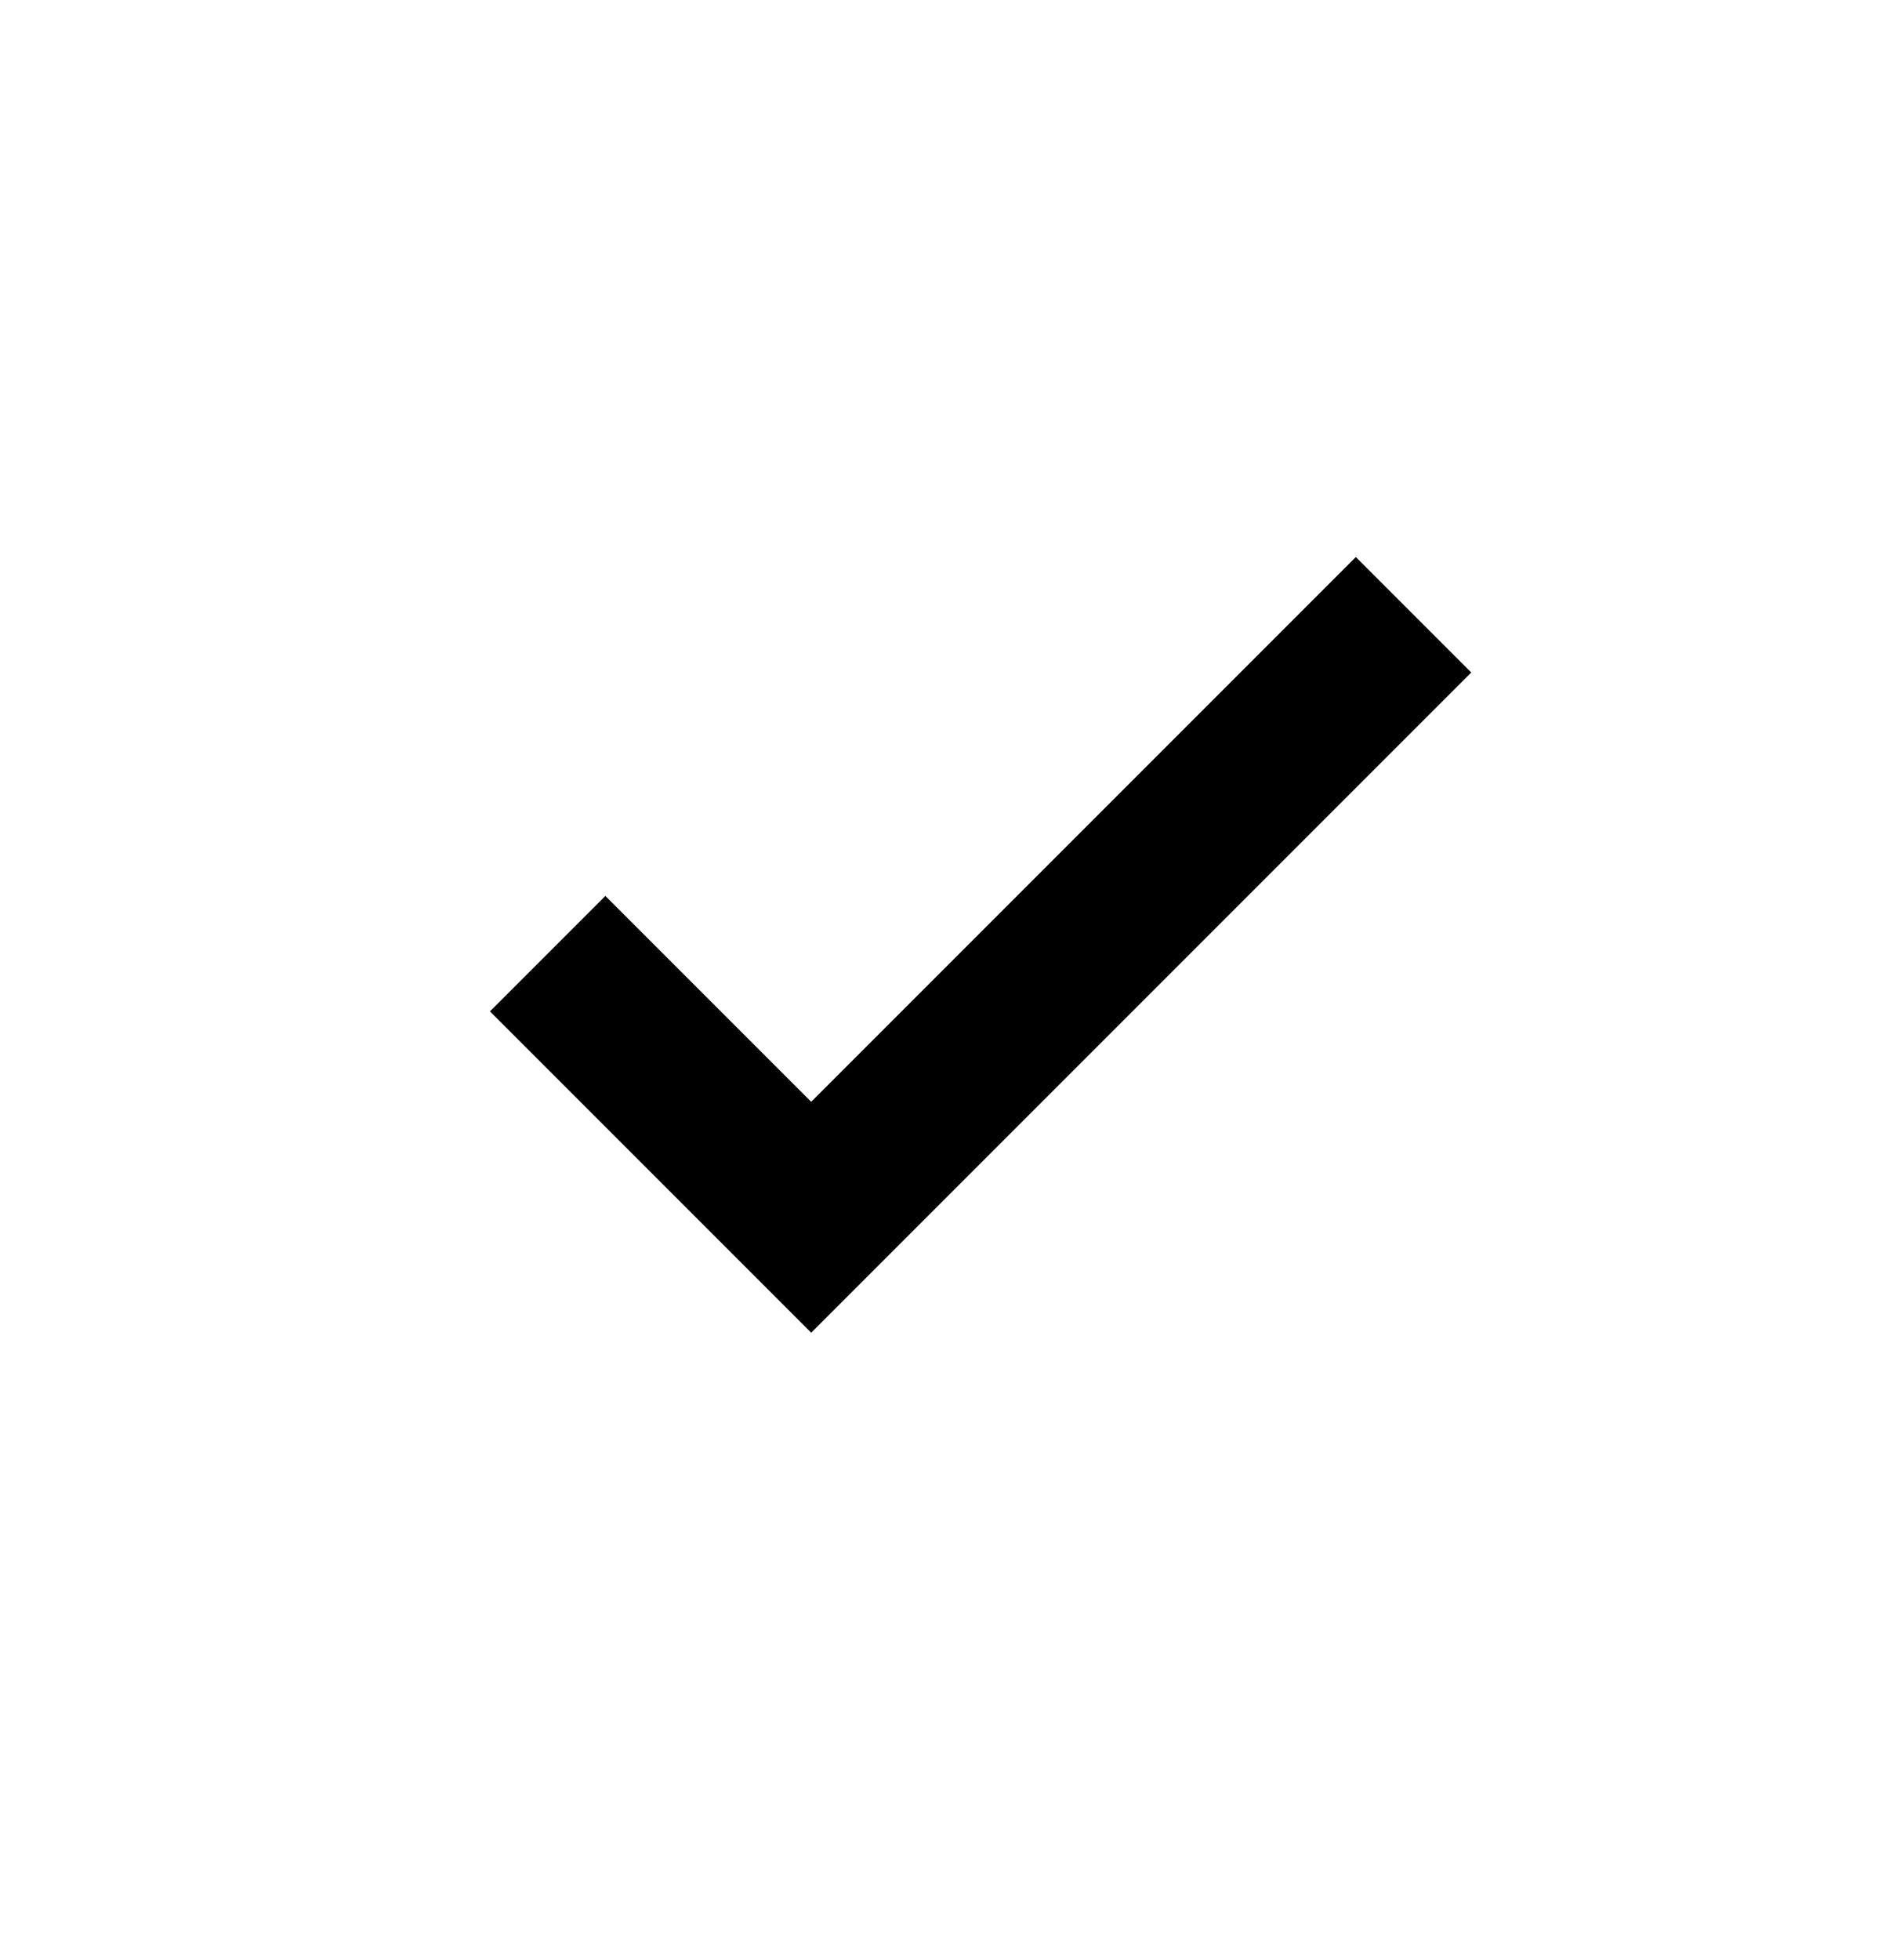
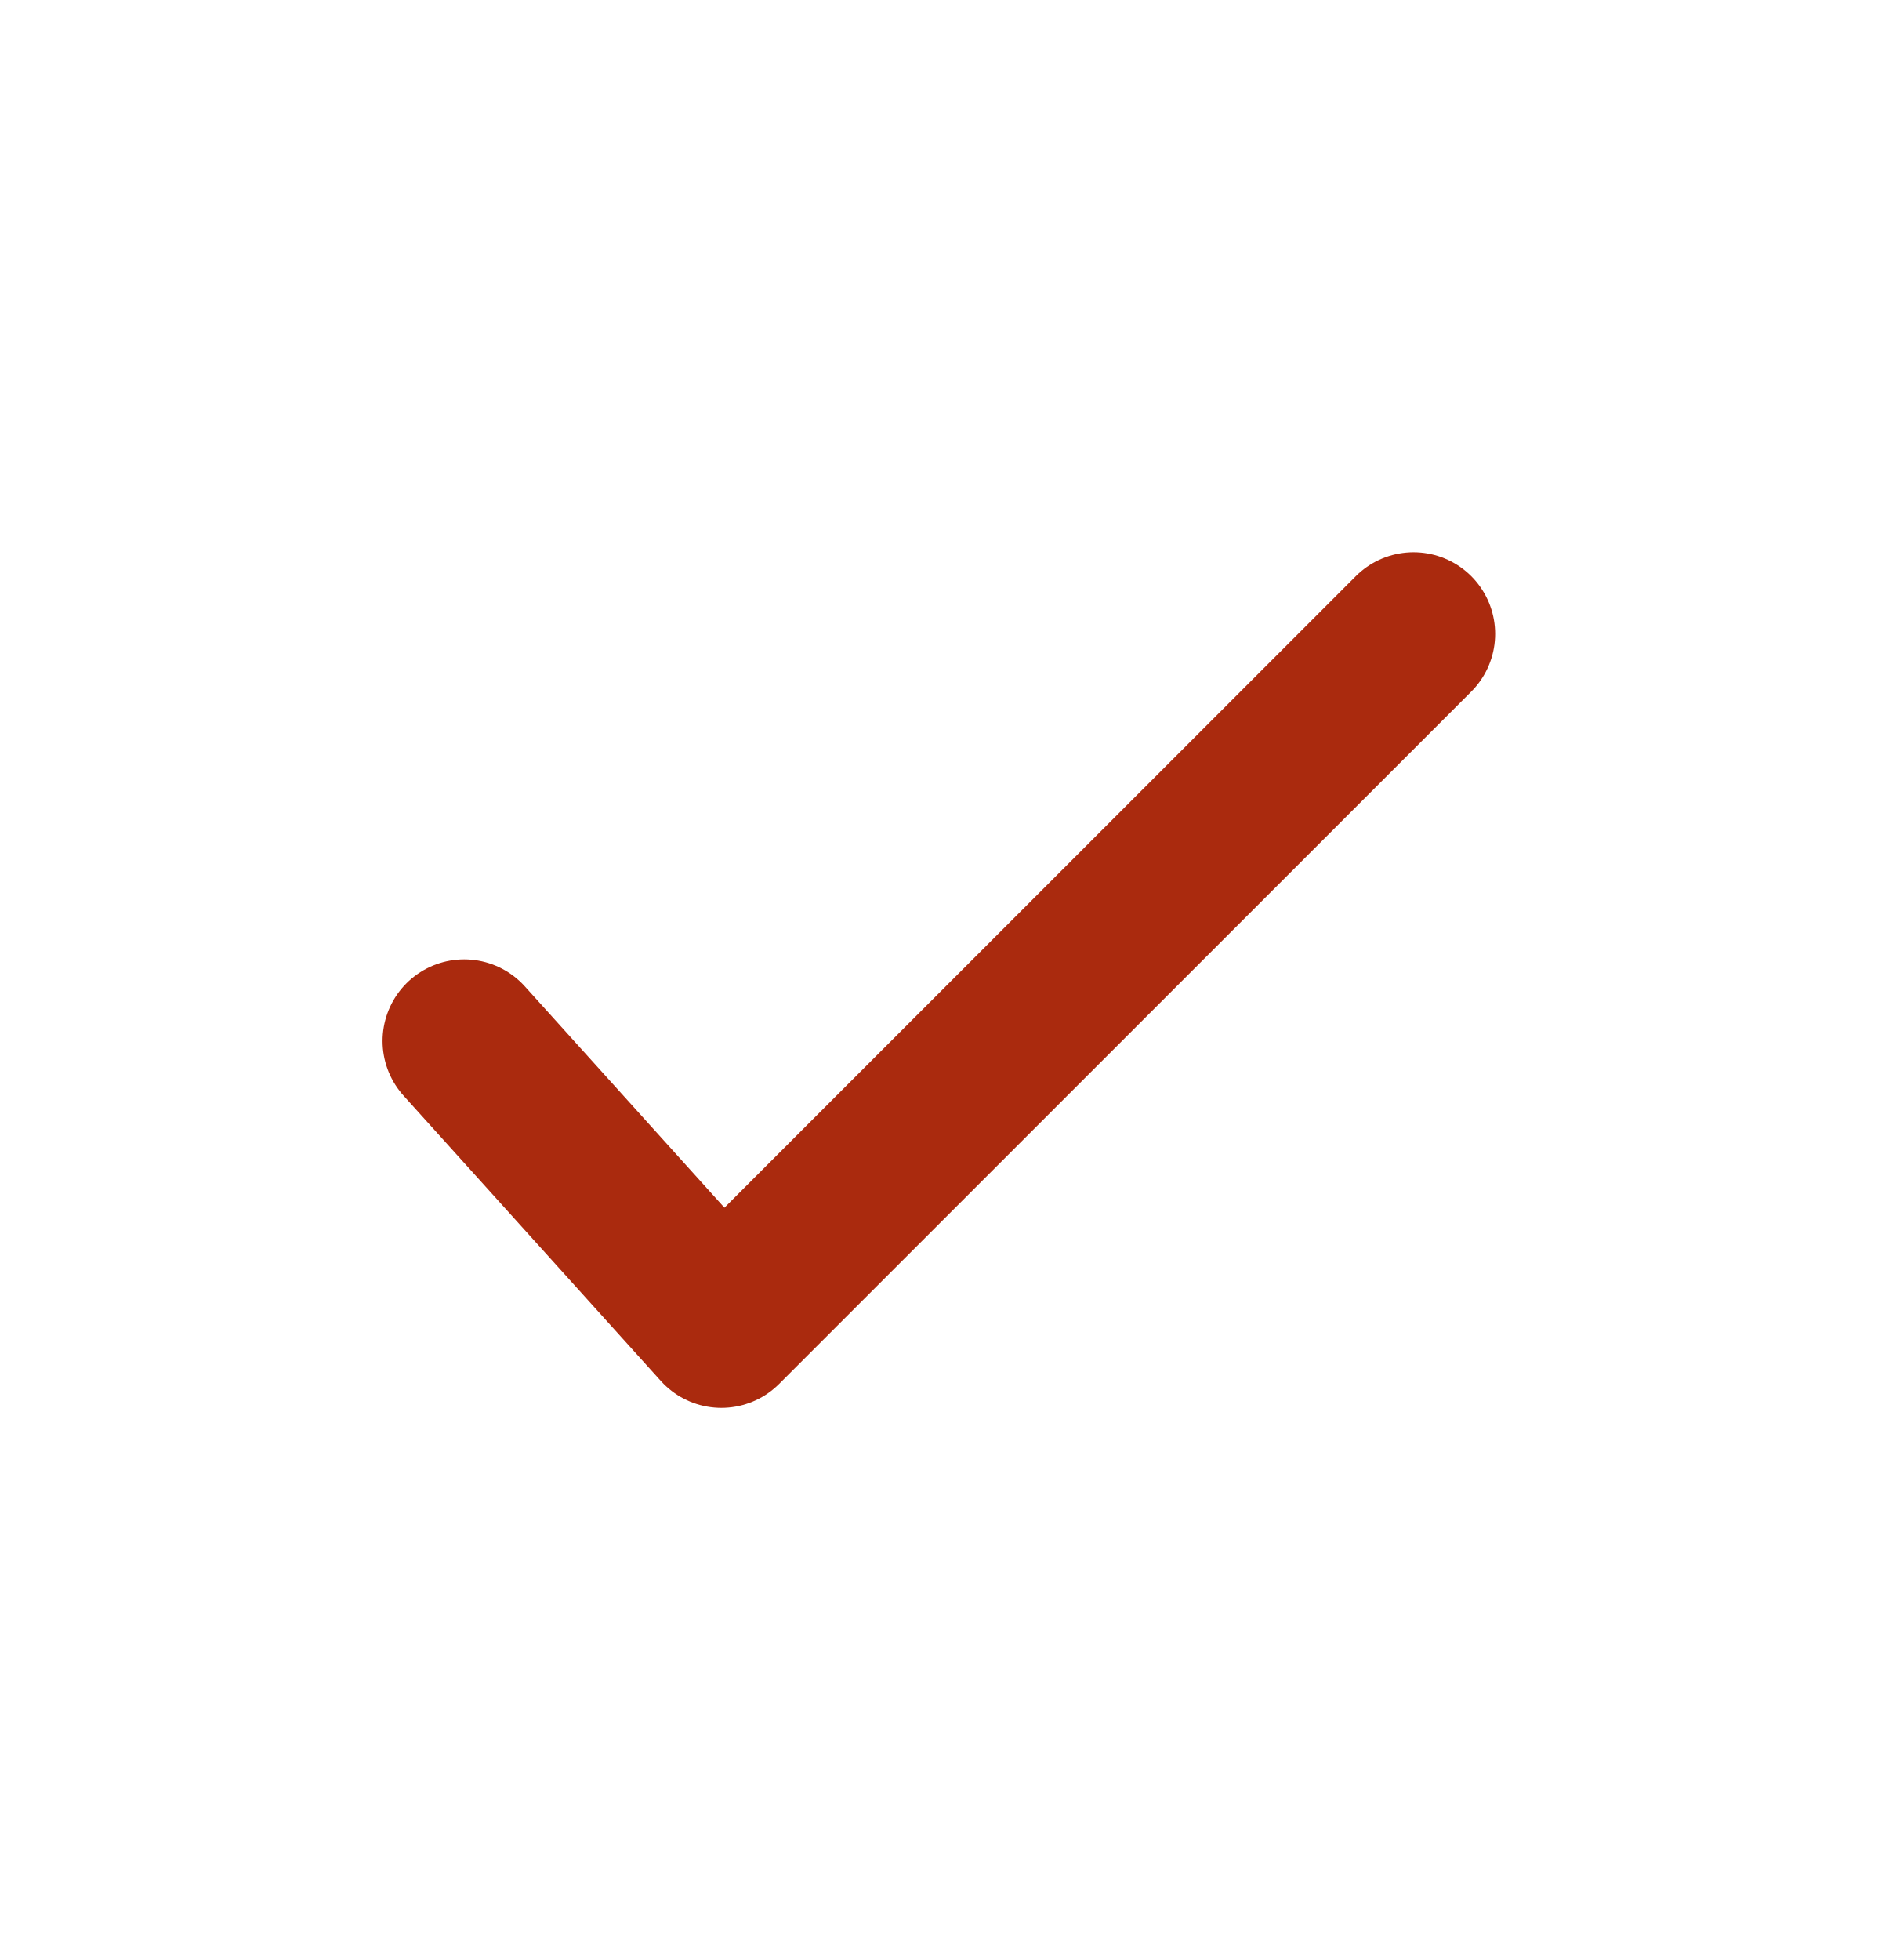
<svg xmlns="http://www.w3.org/2000/svg" width="46" height="48" viewBox="0 0 12.171 12.7" version="1.1" id="svg1">
  <defs id="defs1" />
  <g id="layer1" transform="translate(-84.13751,-87.84167)">
-     <path id="path2" style="fill:none;stroke:#000000;stroke-width:1.058;stroke-linecap:butt;stroke-linejoin:miter;stroke-dasharray:none;stroke-opacity:1" d="m 87.687,94.021 1.708,1.708 v 0 l 3.904,-3.904" />
+     <path style="fill:none;fill-rule:evenodd;stroke:#aa2a0e;stroke-width:1.058;stroke-linecap:round;stroke-linejoin:round;stroke-dasharray:none;stroke-opacity:1" d="m 87.146,94.587 1.667,1.848 4.486,-4.486" id="path1" />
  </g>
</svg>
